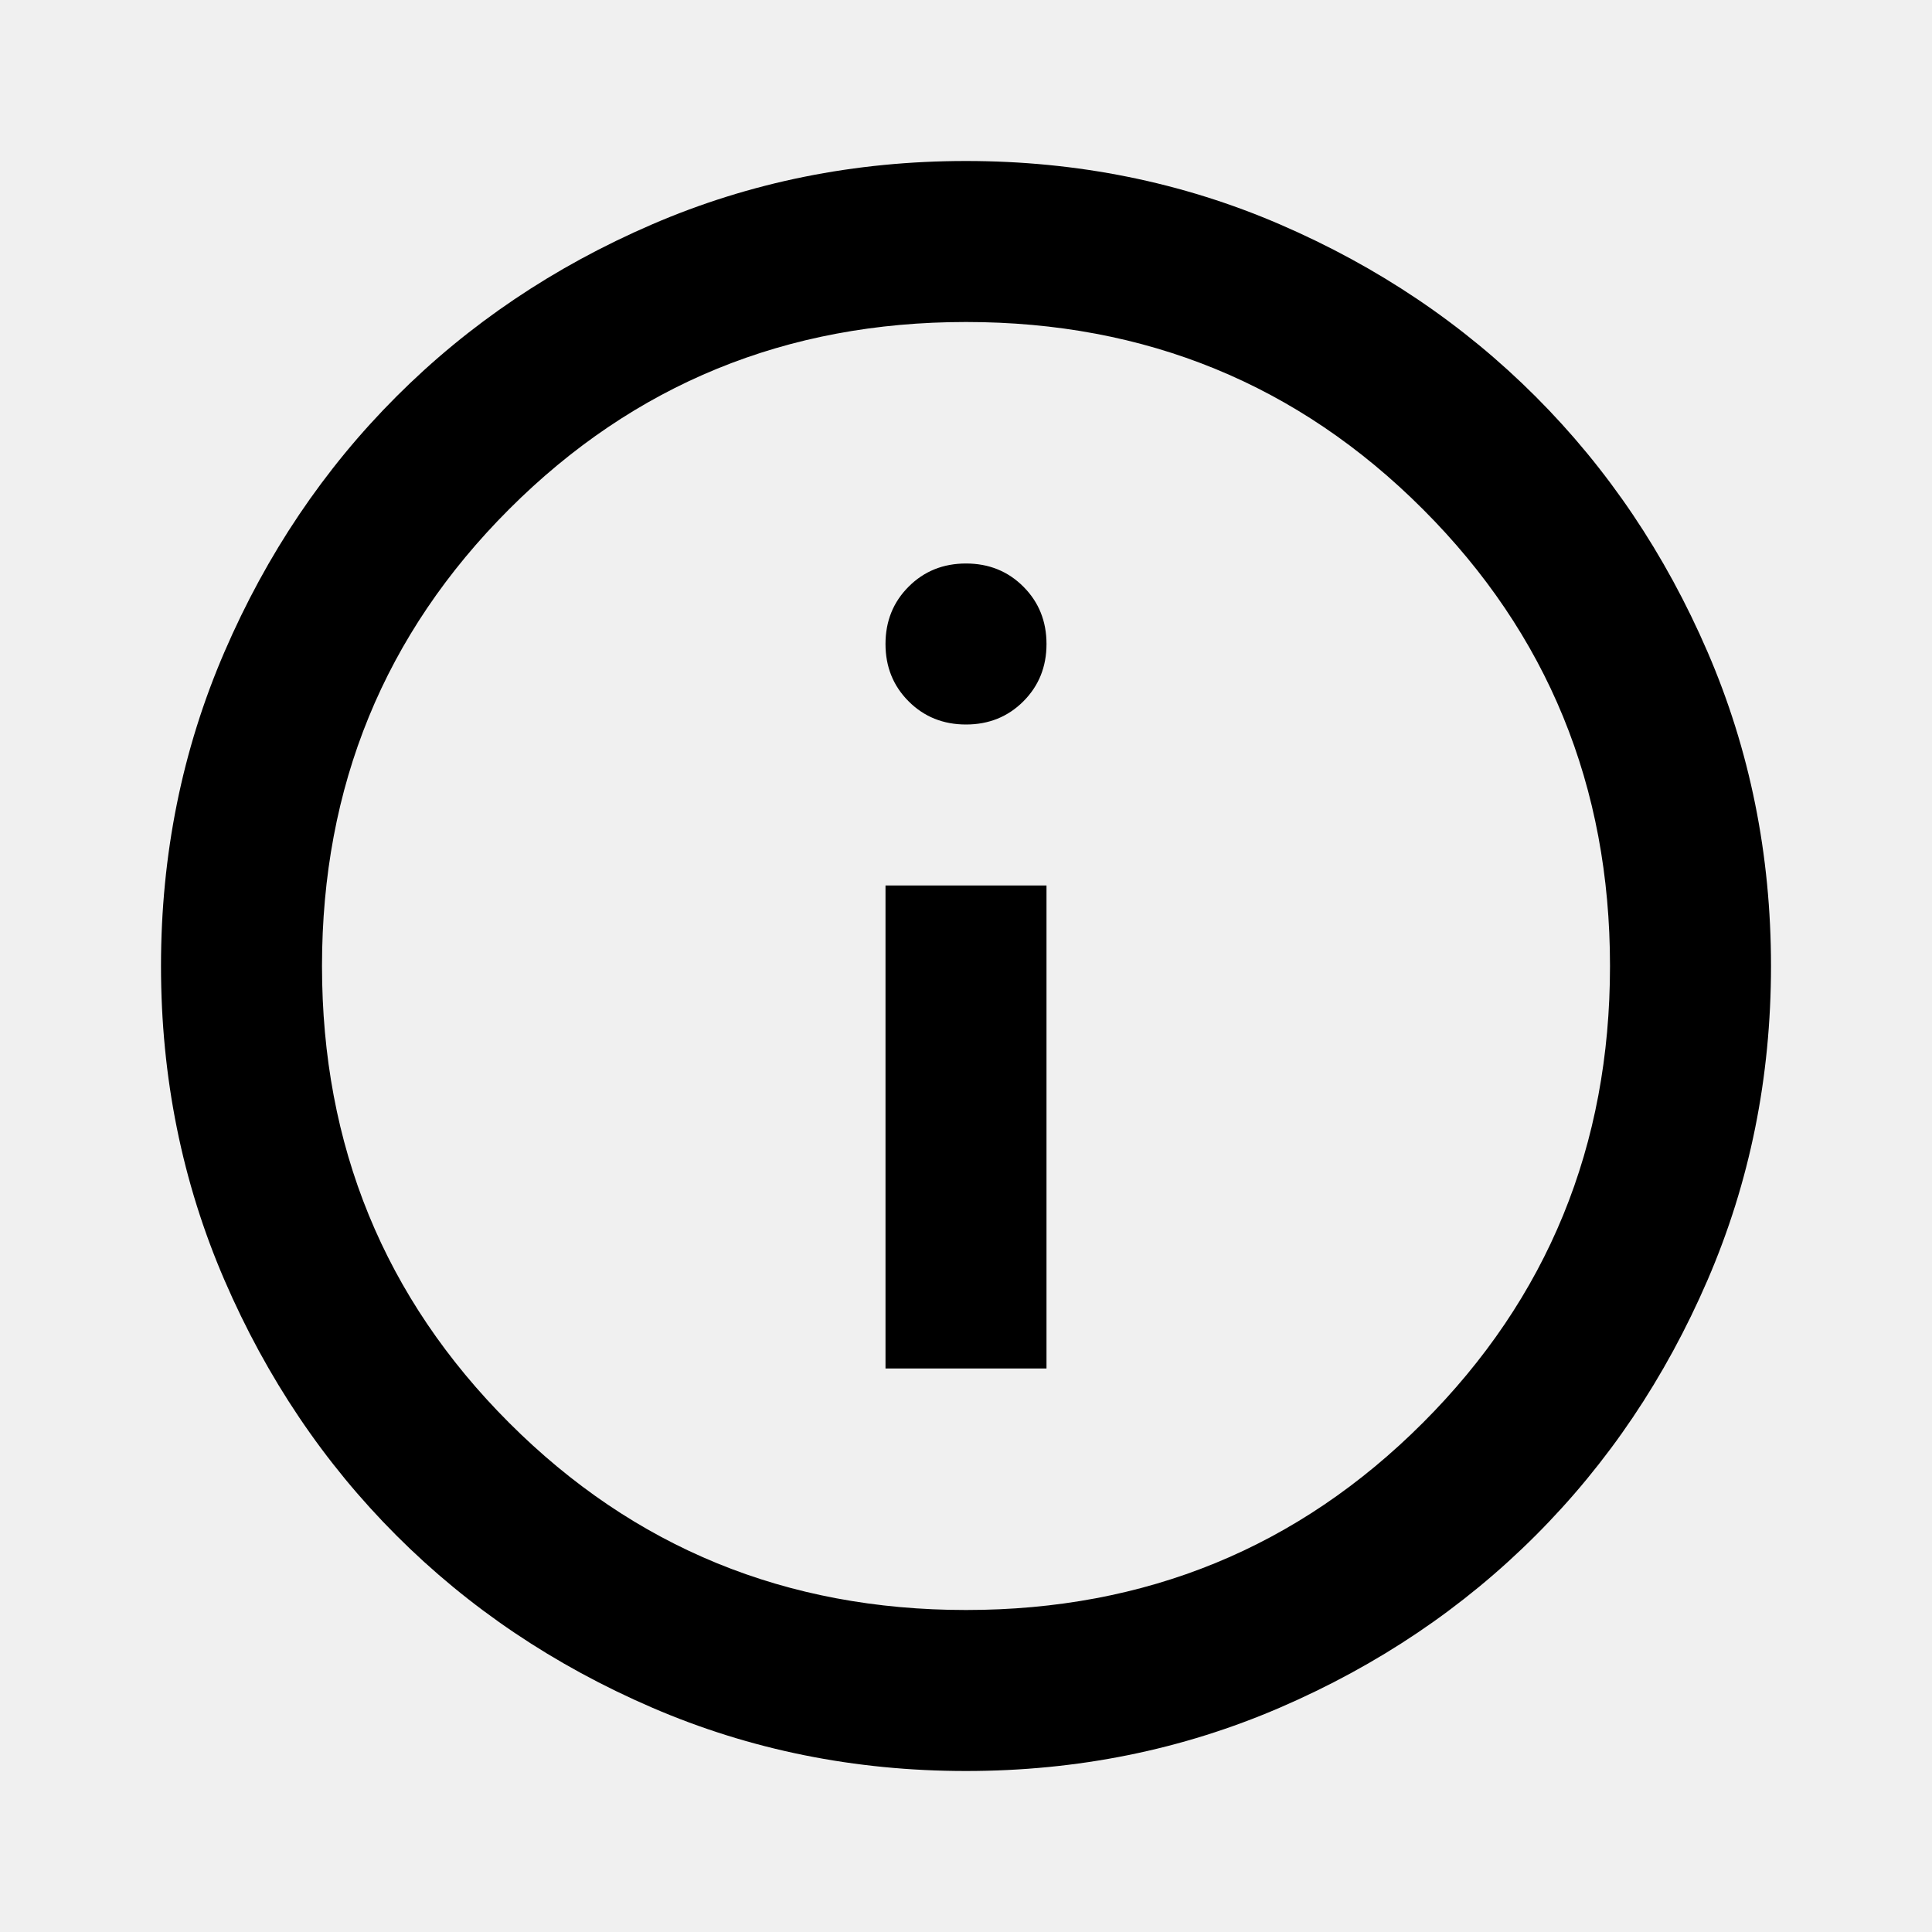
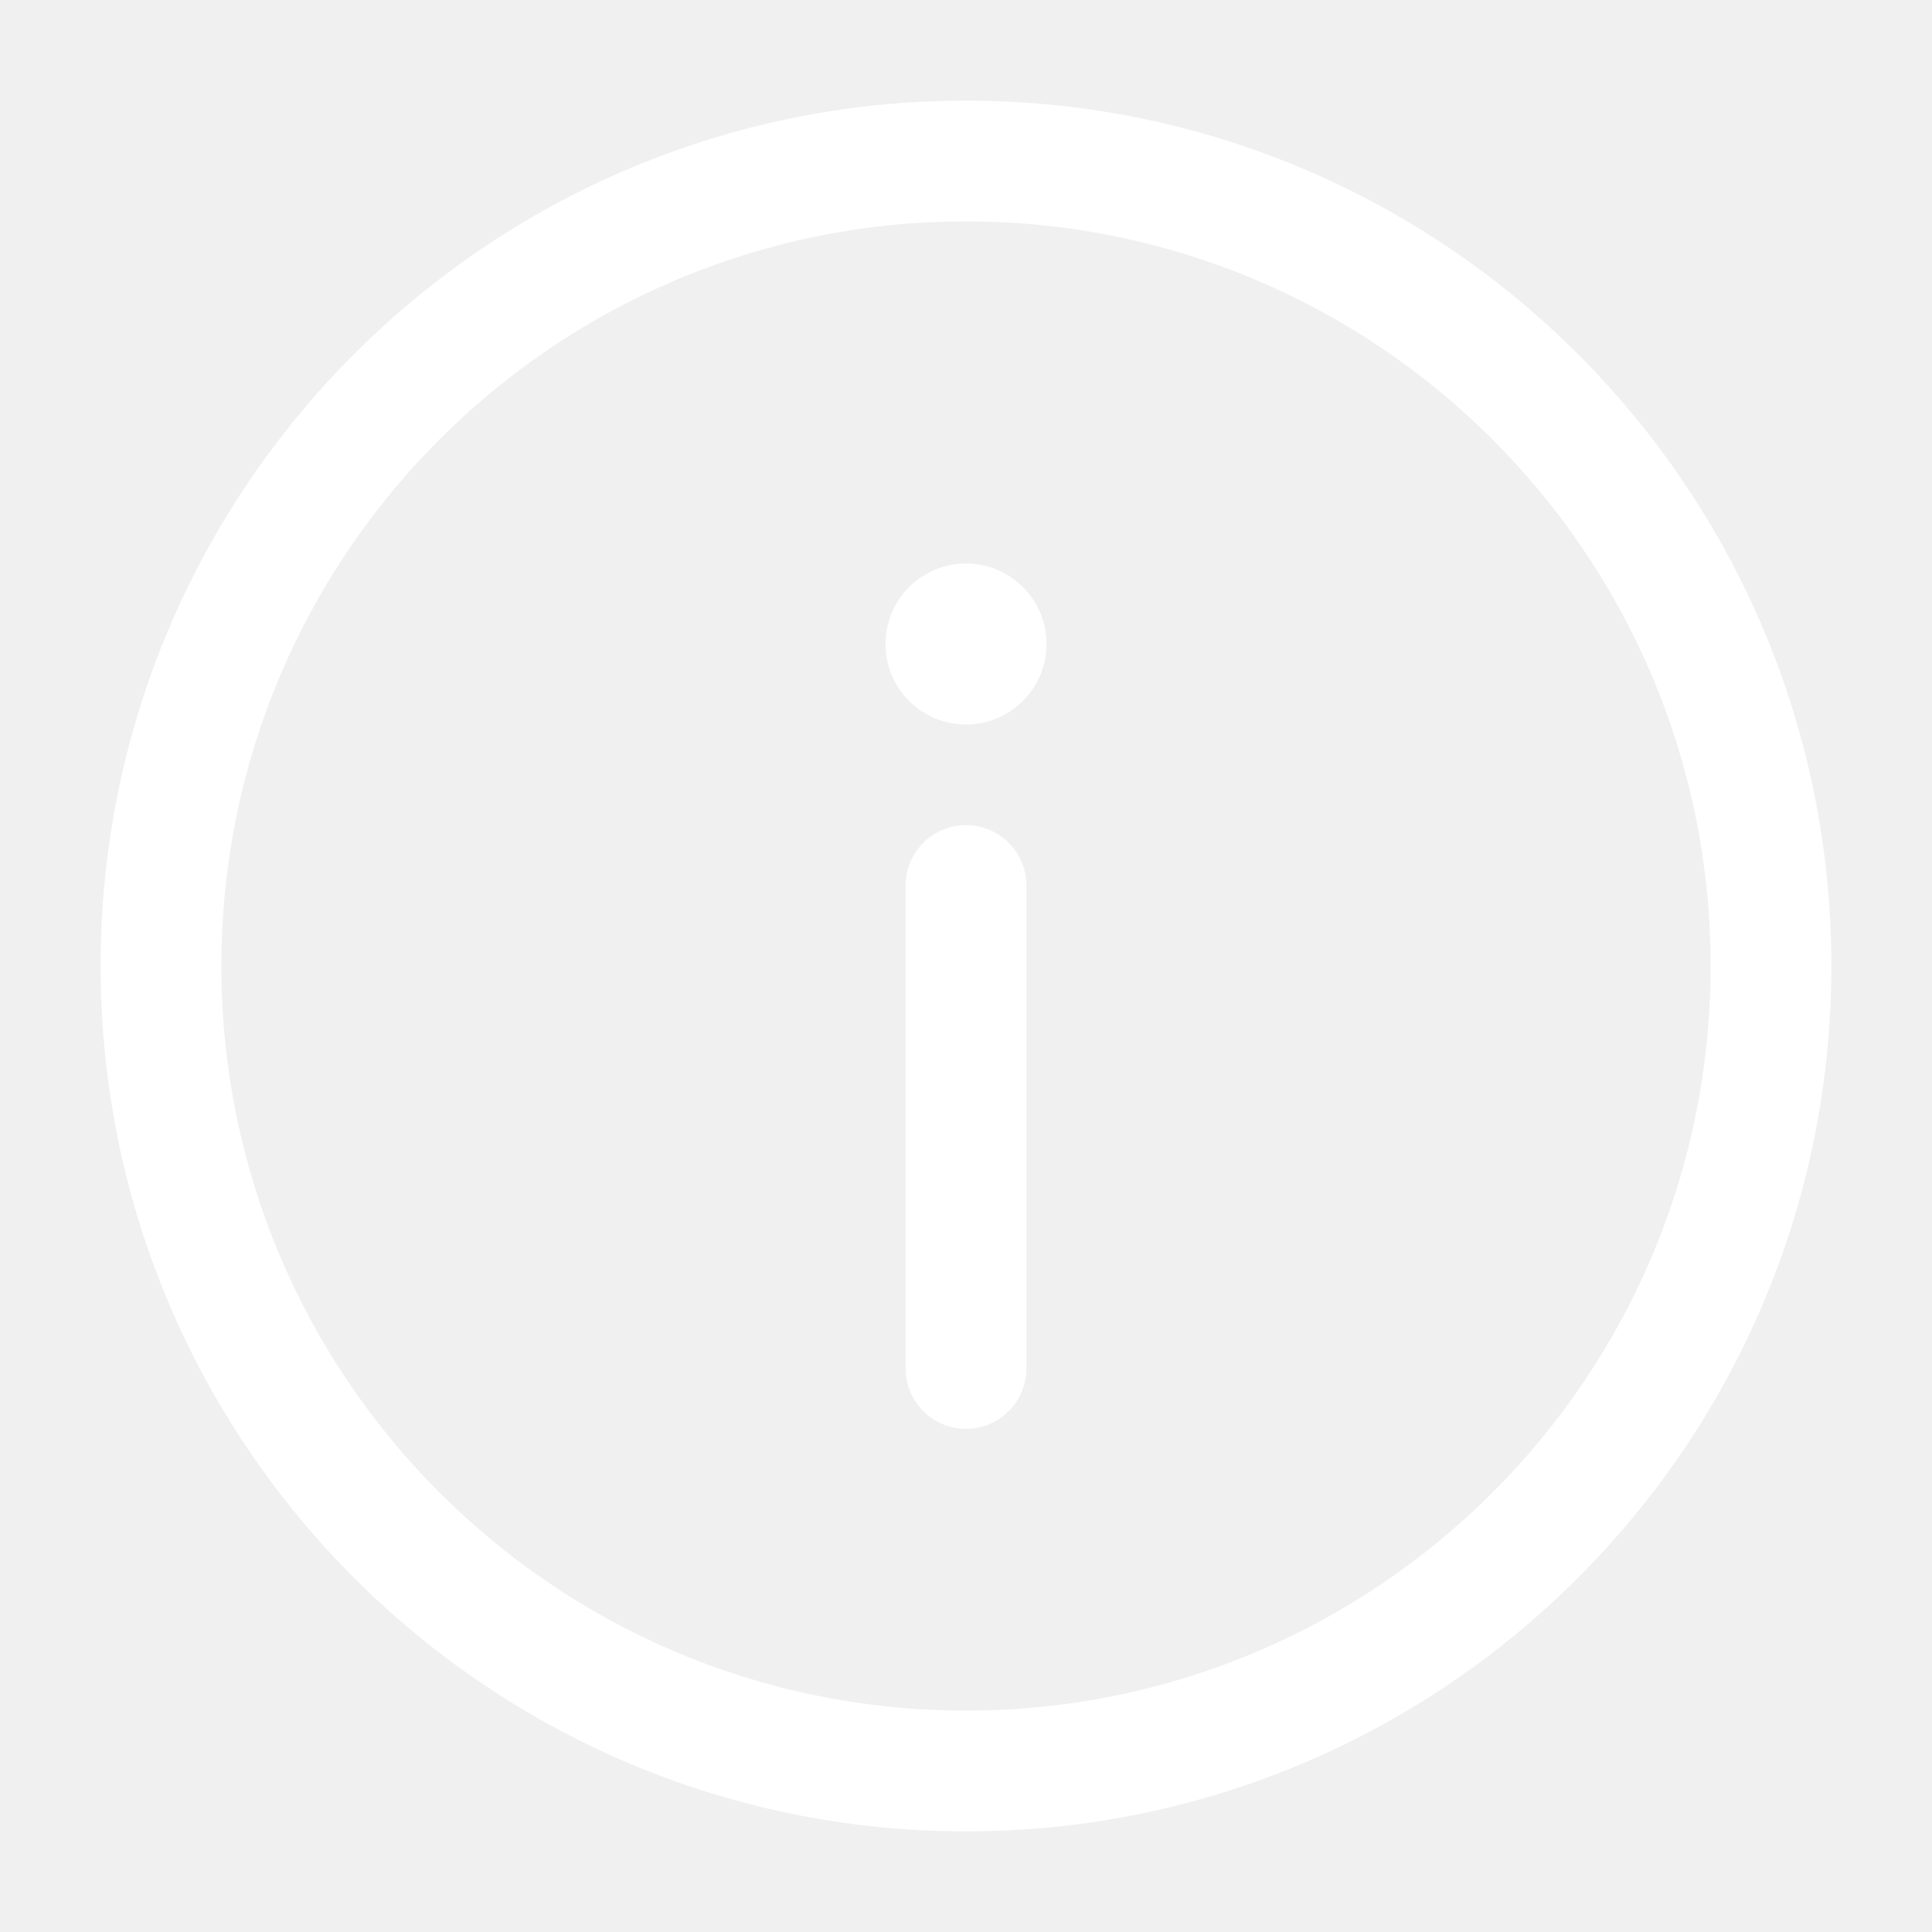
- <svg xmlns="http://www.w3.org/2000/svg" height="24" viewBox="0 -960 960 960" width="24">
-   <path d="M440-280h80v-240h-80v240Zm40-320q17 0 28.5-11.5T520-640q0-17-11.5-28.5T480-680q-17 0-28.5 11.5T440-640q0 17 11.5 28.5T480-600Zm0 520q-83 0-156-31.5T197-197q-54-54-85.5-127T80-480q0-83 31.5-156T197-763q54-54 127-85.5T480-880q83 0 156 31.5T763-763q54 54 85.5 127T880-480q0 83-31.5 156T763-197q-54 54-127 85.5T480-80Zm0-80q134 0 227-93t93-227q0-134-93-227t-227-93q-134 0-227 93t-93 227q0 134 93 227t227 93Zm0-320Z" />
+ <svg xmlns="http://www.w3.org/2000/svg" width="800px" height="800px" viewBox="0 0 24 24" fill="#ffffff">
+   <path d="M12 17.75C12.414 17.75 12.75 17.414 12.75 17V11C12.75 10.586 12.414 10.25 12 10.25C11.586 10.25 11.25 10.586 11.25 11V17C11.25 17.414 11.586 17.75 12 17.75Z" fill="#ffffff" />
+   <path d="M12 7C12.552 7 13 7.448 13 8C13 8.552 12.552 9 12 9C11.448 9 11 8.552 11 8C11 7.448 11.448 7 12 7Z" fill="#ffffff" />
+   <path fill-rule="evenodd" clip-rule="evenodd" d="M1.25 12C1.25 6.063 6.063 1.25 12 1.25C17.937 1.25 22.75 6.063 22.75 12C22.75 17.937 17.937 22.75 12 22.75C6.063 22.75 1.25 17.937 1.25 12ZM12 2.75C6.891 2.75 2.75 6.891 2.75 12C2.75 17.109 6.891 21.25 12 21.25C17.109 21.25 21.25 17.109 21.25 12C21.25 6.891 17.109 2.75 12 2.75Z" fill="#ffffff" />
</svg>
